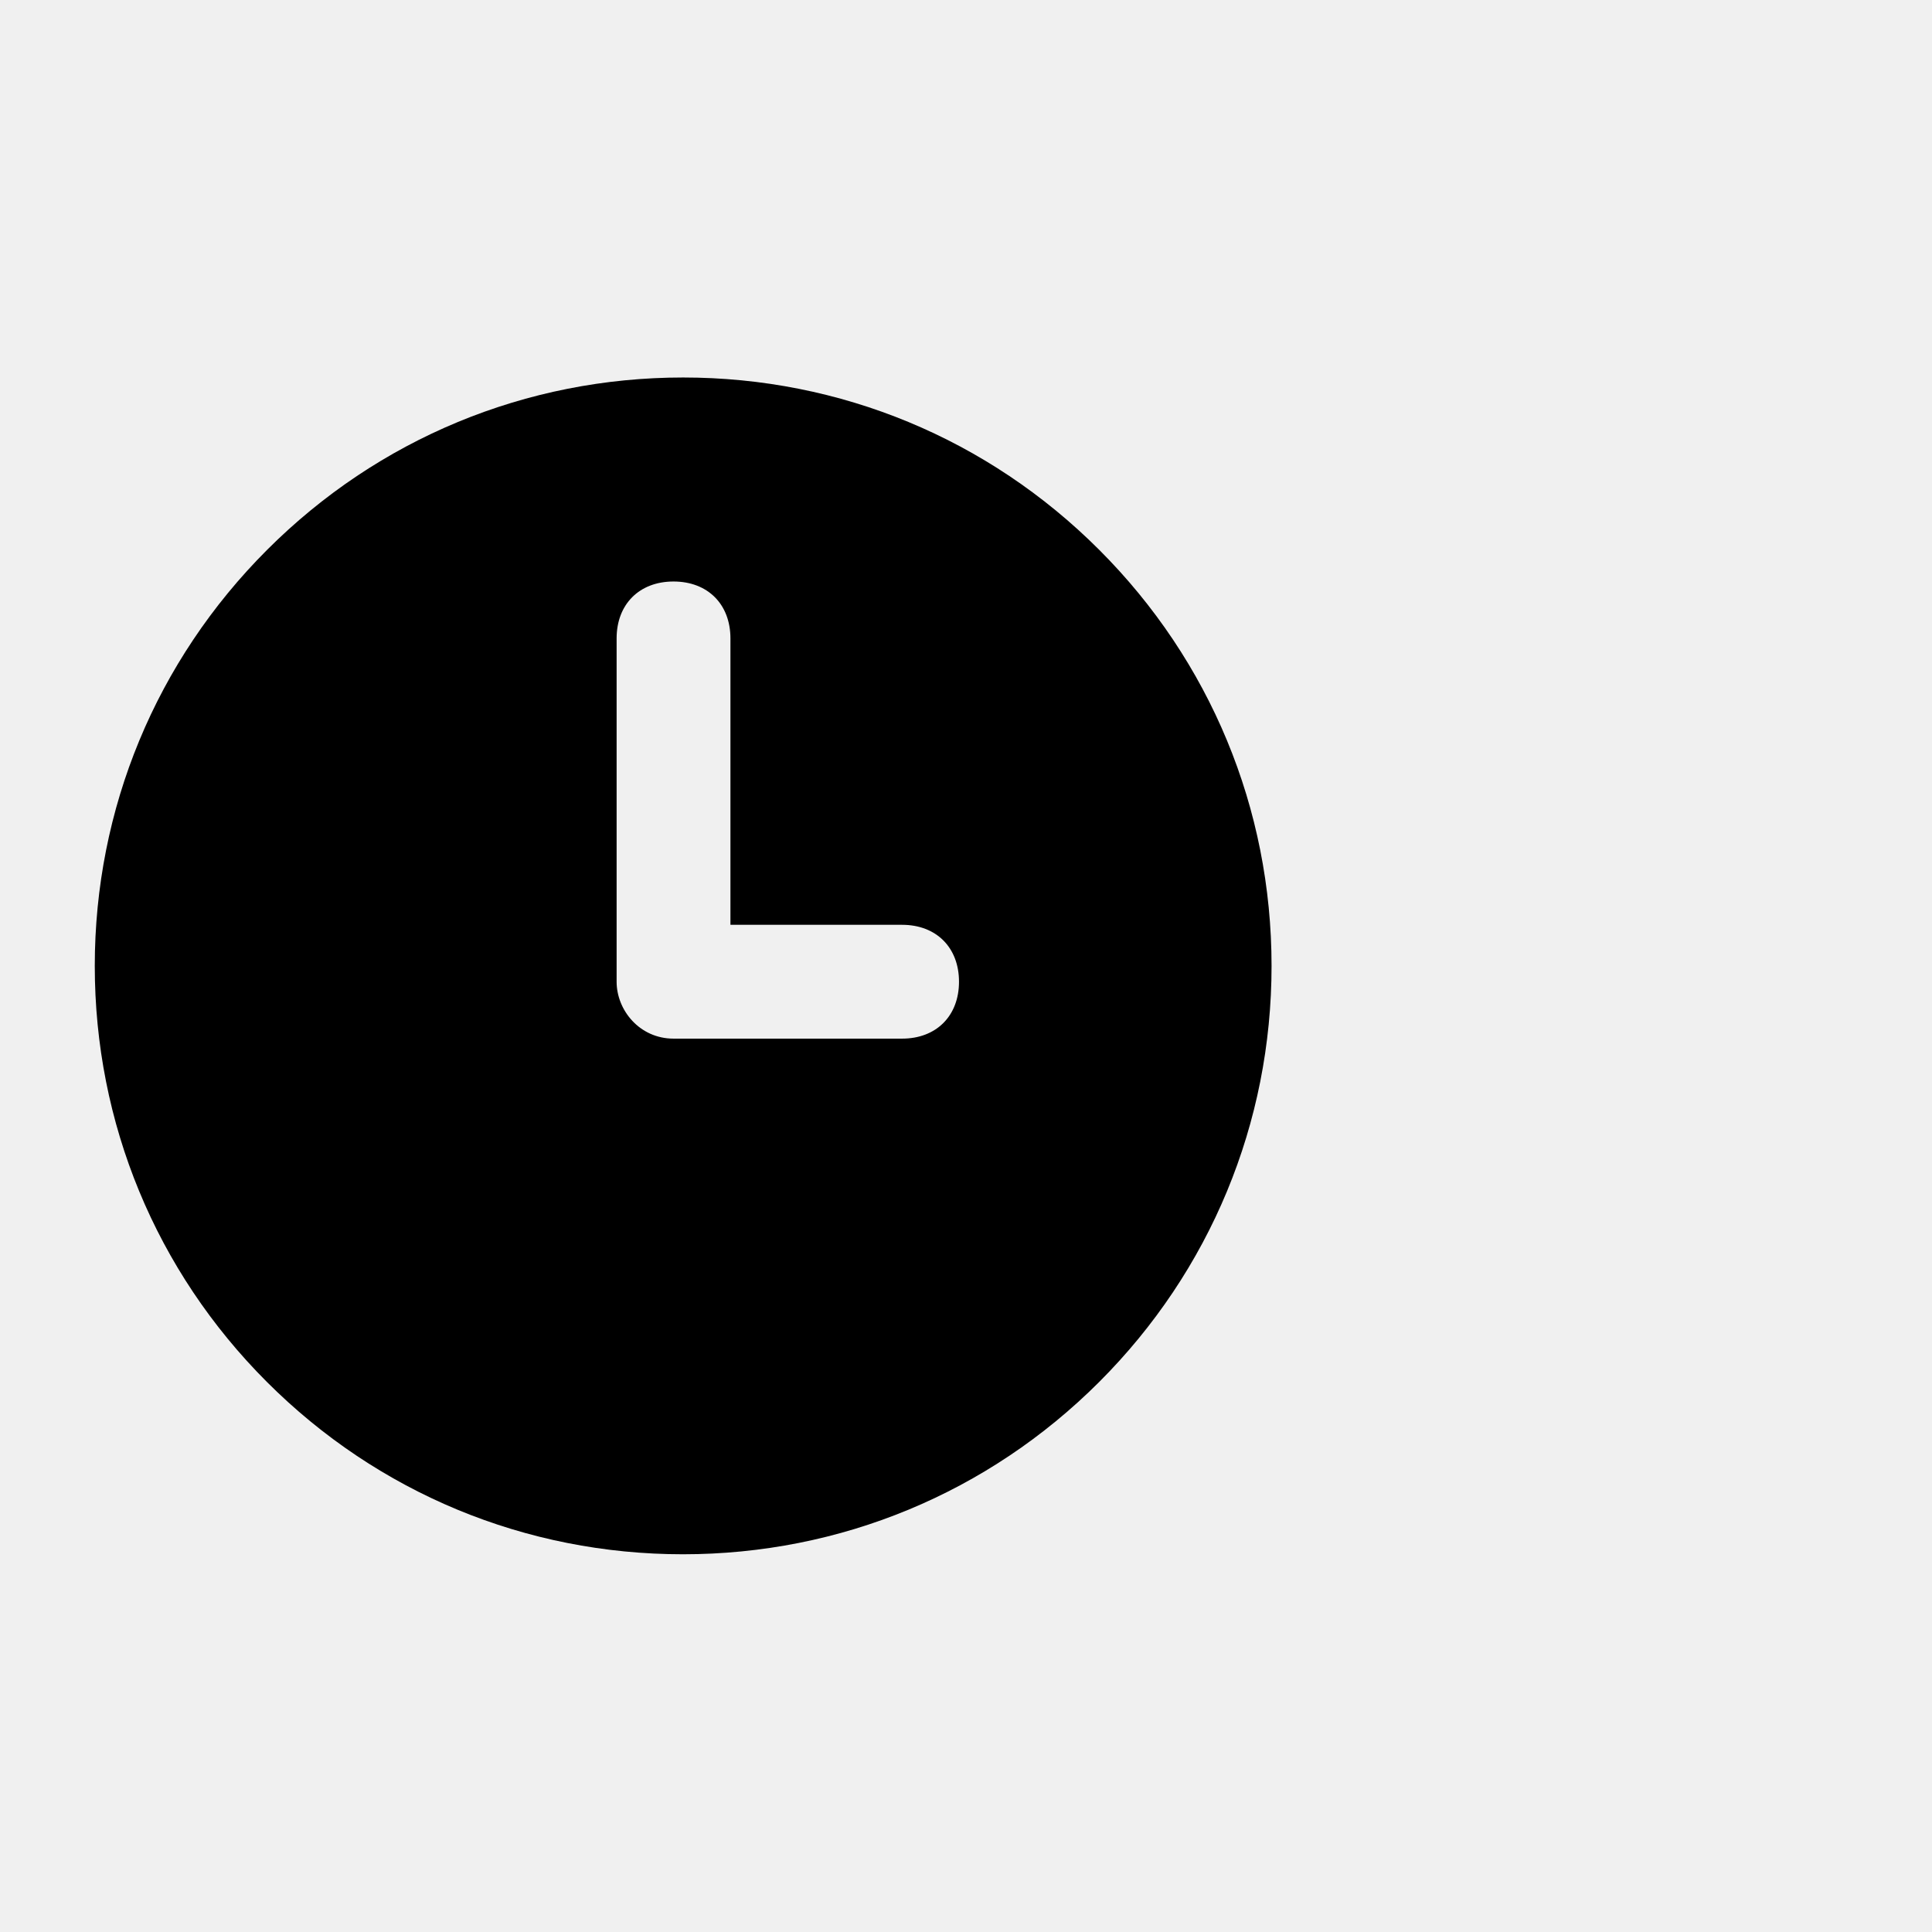
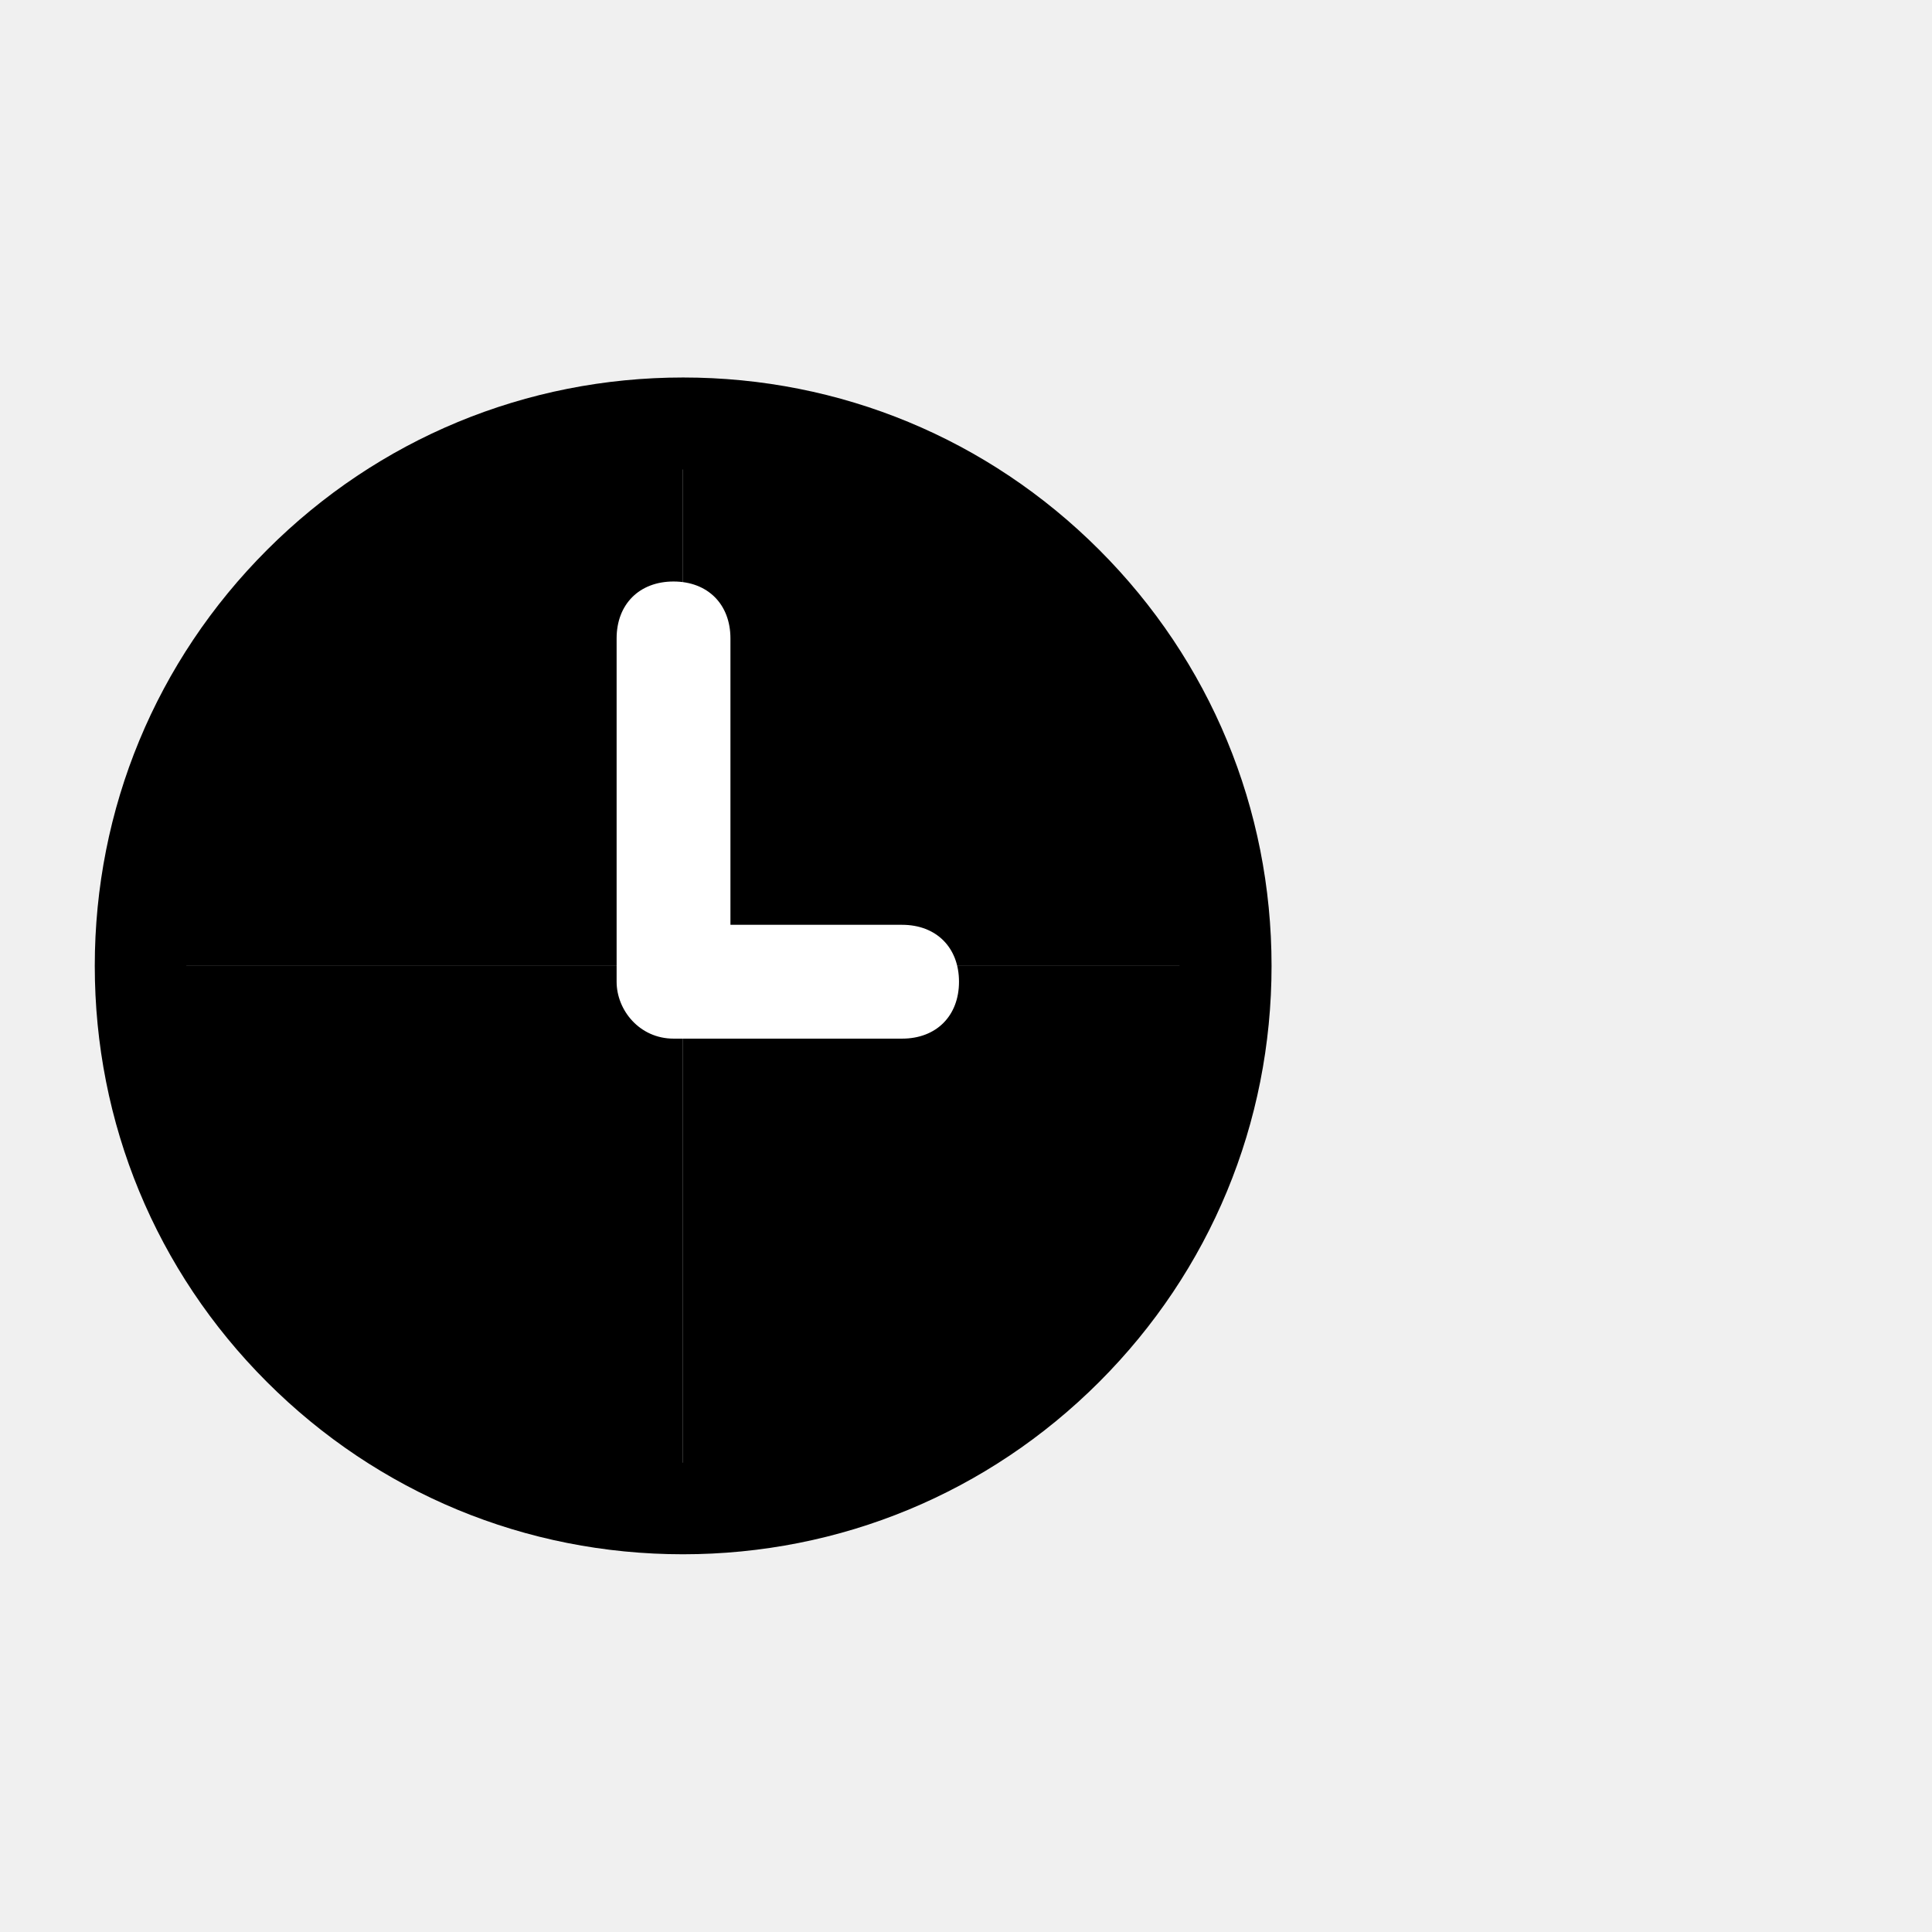
- <svg xmlns="http://www.w3.org/2000/svg" xml:space="preserve" enable-background="new 0 0 841.9 841.9" viewBox="0 0 841.9 841.9" y="0px" x="0px" id="Ebene_1" version="1.1">
-   <defs id="defs13" />
-   <g id="g3">
-     <path id="path5" d="M297.6,677.3c-68.5,0-132.9-26.7-181.3-75.1S41.3,489.4,41.3,420.9s26.7-132.9,75.1-181.3c48.4-48.4,112.8-75.1,181.3-75.1   s132.9,26.7,181.3,75.1c48.4,48.4,75.1,112.8,75.1,181.3s-26.7,132.9-75.1,181.3S366.1,677.3,297.6,677.3z M297.6,204.6   c-57.8,0-112.1,22.5-153,63.4c-40.9,40.9-63.4,95.2-63.4,153c0,57.8,22.5,112.1,63.4,153c40.9,40.9,95.2,63.4,153,63.4   c57.8,0,112.1-22.5,153-63.4c40.9-40.9,63.4-95.2,63.4-153c0-57.8-22.5-112.1-63.4-153C409.8,227.1,355.4,204.6,297.6,204.6z" />
+ <svg xmlns="http://www.w3.org/2000/svg" version="1.1" id="Ebene_1" x="0px" y="0px" viewBox="0 0 841.9 841.9" enable-background="new 0 0 841.9 841.9" xml:space="preserve">
+   <g>
+     <path d="M297.6,677.3c-68.5,0-132.9-26.7-181.3-75.1S41.3,489.4,41.3,420.9s26.7-132.9,75.1-181.3c48.4-48.4,112.8-75.1,181.3-75.1   s132.9,26.7,181.3,75.1c48.4,48.4,75.1,112.8,75.1,181.3s-26.7,132.9-75.1,181.3S366.1,677.3,297.6,677.3z M297.6,204.6   c-57.8,0-112.1,22.5-153,63.4c-40.9,40.9-63.4,95.2-63.4,153c0,57.8,22.5,112.1,63.4,153c40.9,40.9,95.2,63.4,153,63.4   c57.8,0,112.1-22.5,153-63.4c40.9-40.9,63.4-95.2,63.4-153c0-57.8-22.5-112.1-63.4-153C409.8,227.1,355.4,204.6,297.6,204.6z" />
  </g>
-   <path id="polygon7" d="M 297.6 184.6 L 130.1 240.3 L 61.3 420.9 L 117 588.5 L 297.6 657.3 L 465.2 601.6 L 534 420.9 L 478.3 253.4 L 297.6 184.6 z M 293.5 253.4 C 308.4 253.4 318.3 263.3 318.3 278.2 L 318.3 403 L 393.1 403 C 408 403 417.9 412.9 417.9 427.8 C 417.9 442.7 408 452.6 393.1 452.6 L 293.5 452.6 C 278.7 452.6 268.7 440.2 268.7 427.8 L 268.7 278.2 C 268.7 263.3 278.6 253.4 293.5 253.4 z " />
+   <polygon points="130.1,240.3 61.3,420.9 297.6,420.9 297.6,184.6 " />
+   <polygon points="117,588.5 297.6,657.3 297.6,420.9 61.3,420.9 " />
+   <polygon points="465.2,601.6 534,420.9 297.6,420.9 297.6,657.3 " />
+   <polygon points="478.3,253.4 297.6,184.6 297.6,420.9 534,420.9 " />
+   <path fill="#FFFFFF" d="M293.5,452.6h99.6c14.9,0,24.8-9.9,24.8-24.8S408,403,393.1,403h-74.8V278.2c0-14.9-9.9-24.8-24.8-24.8  c-14.9,0-24.8,9.9-24.8,24.8v149.6C268.7,440.2,278.7,452.6,293.5,452.6z" />
</svg>
